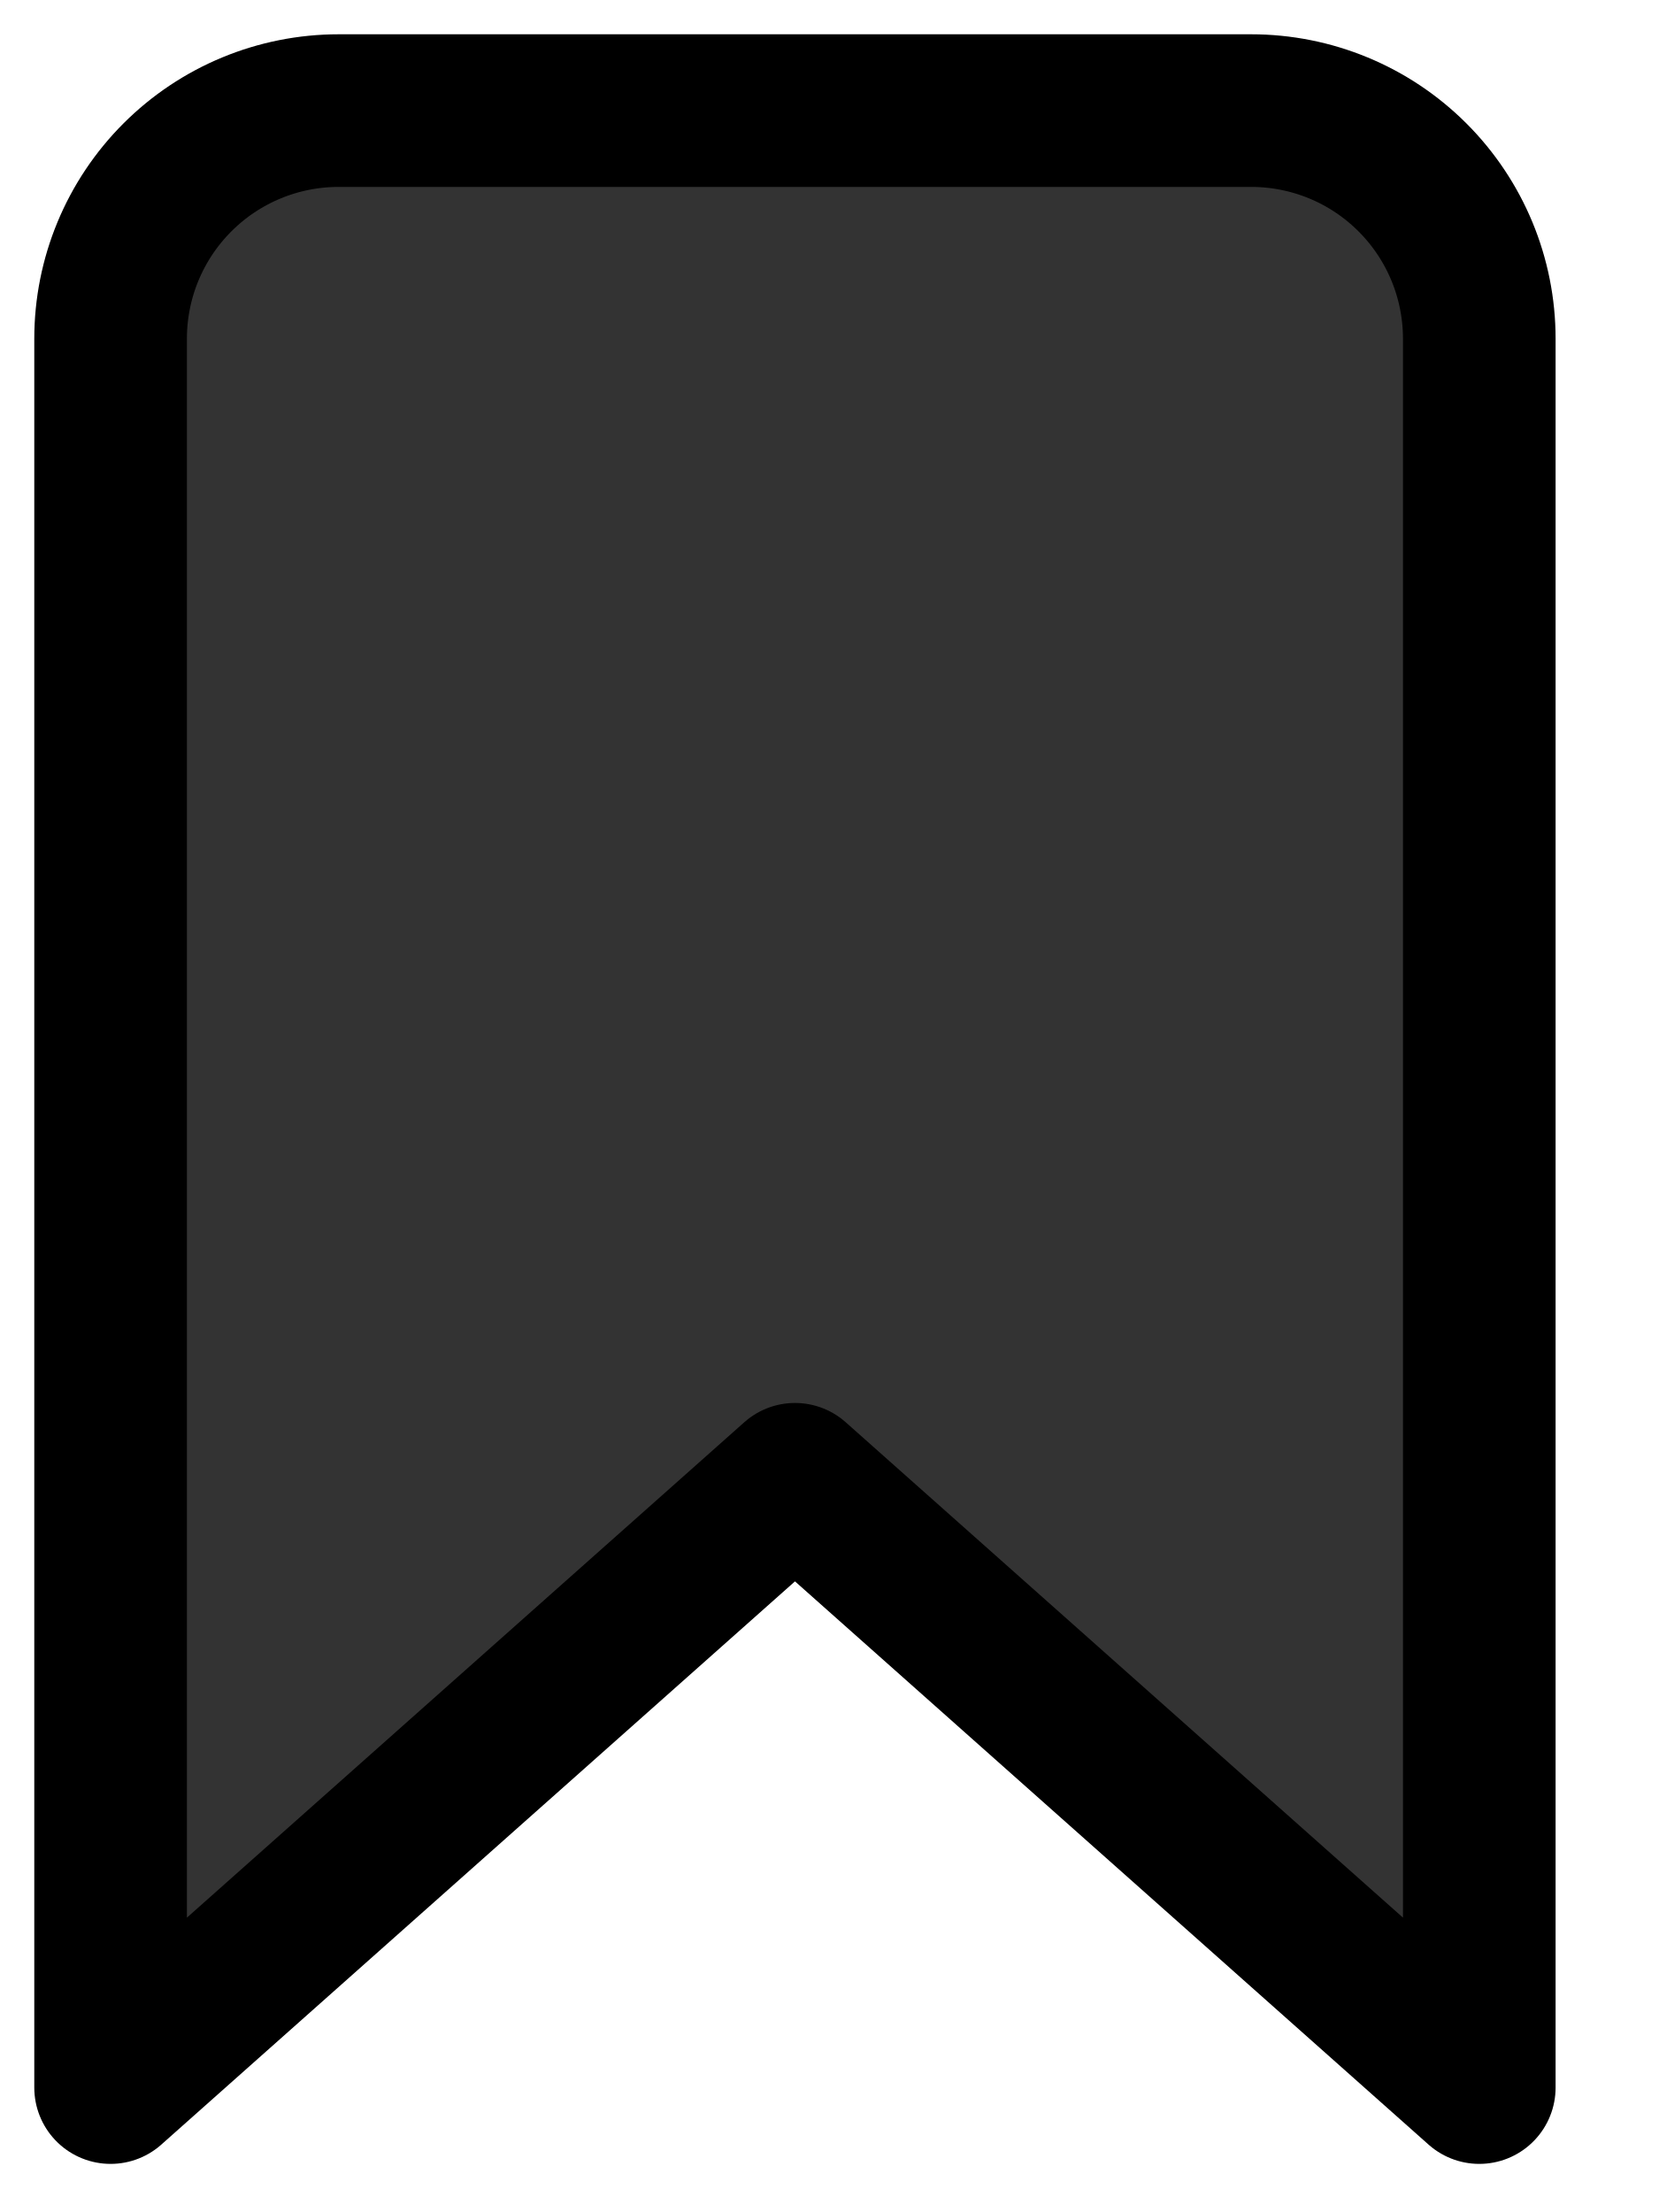
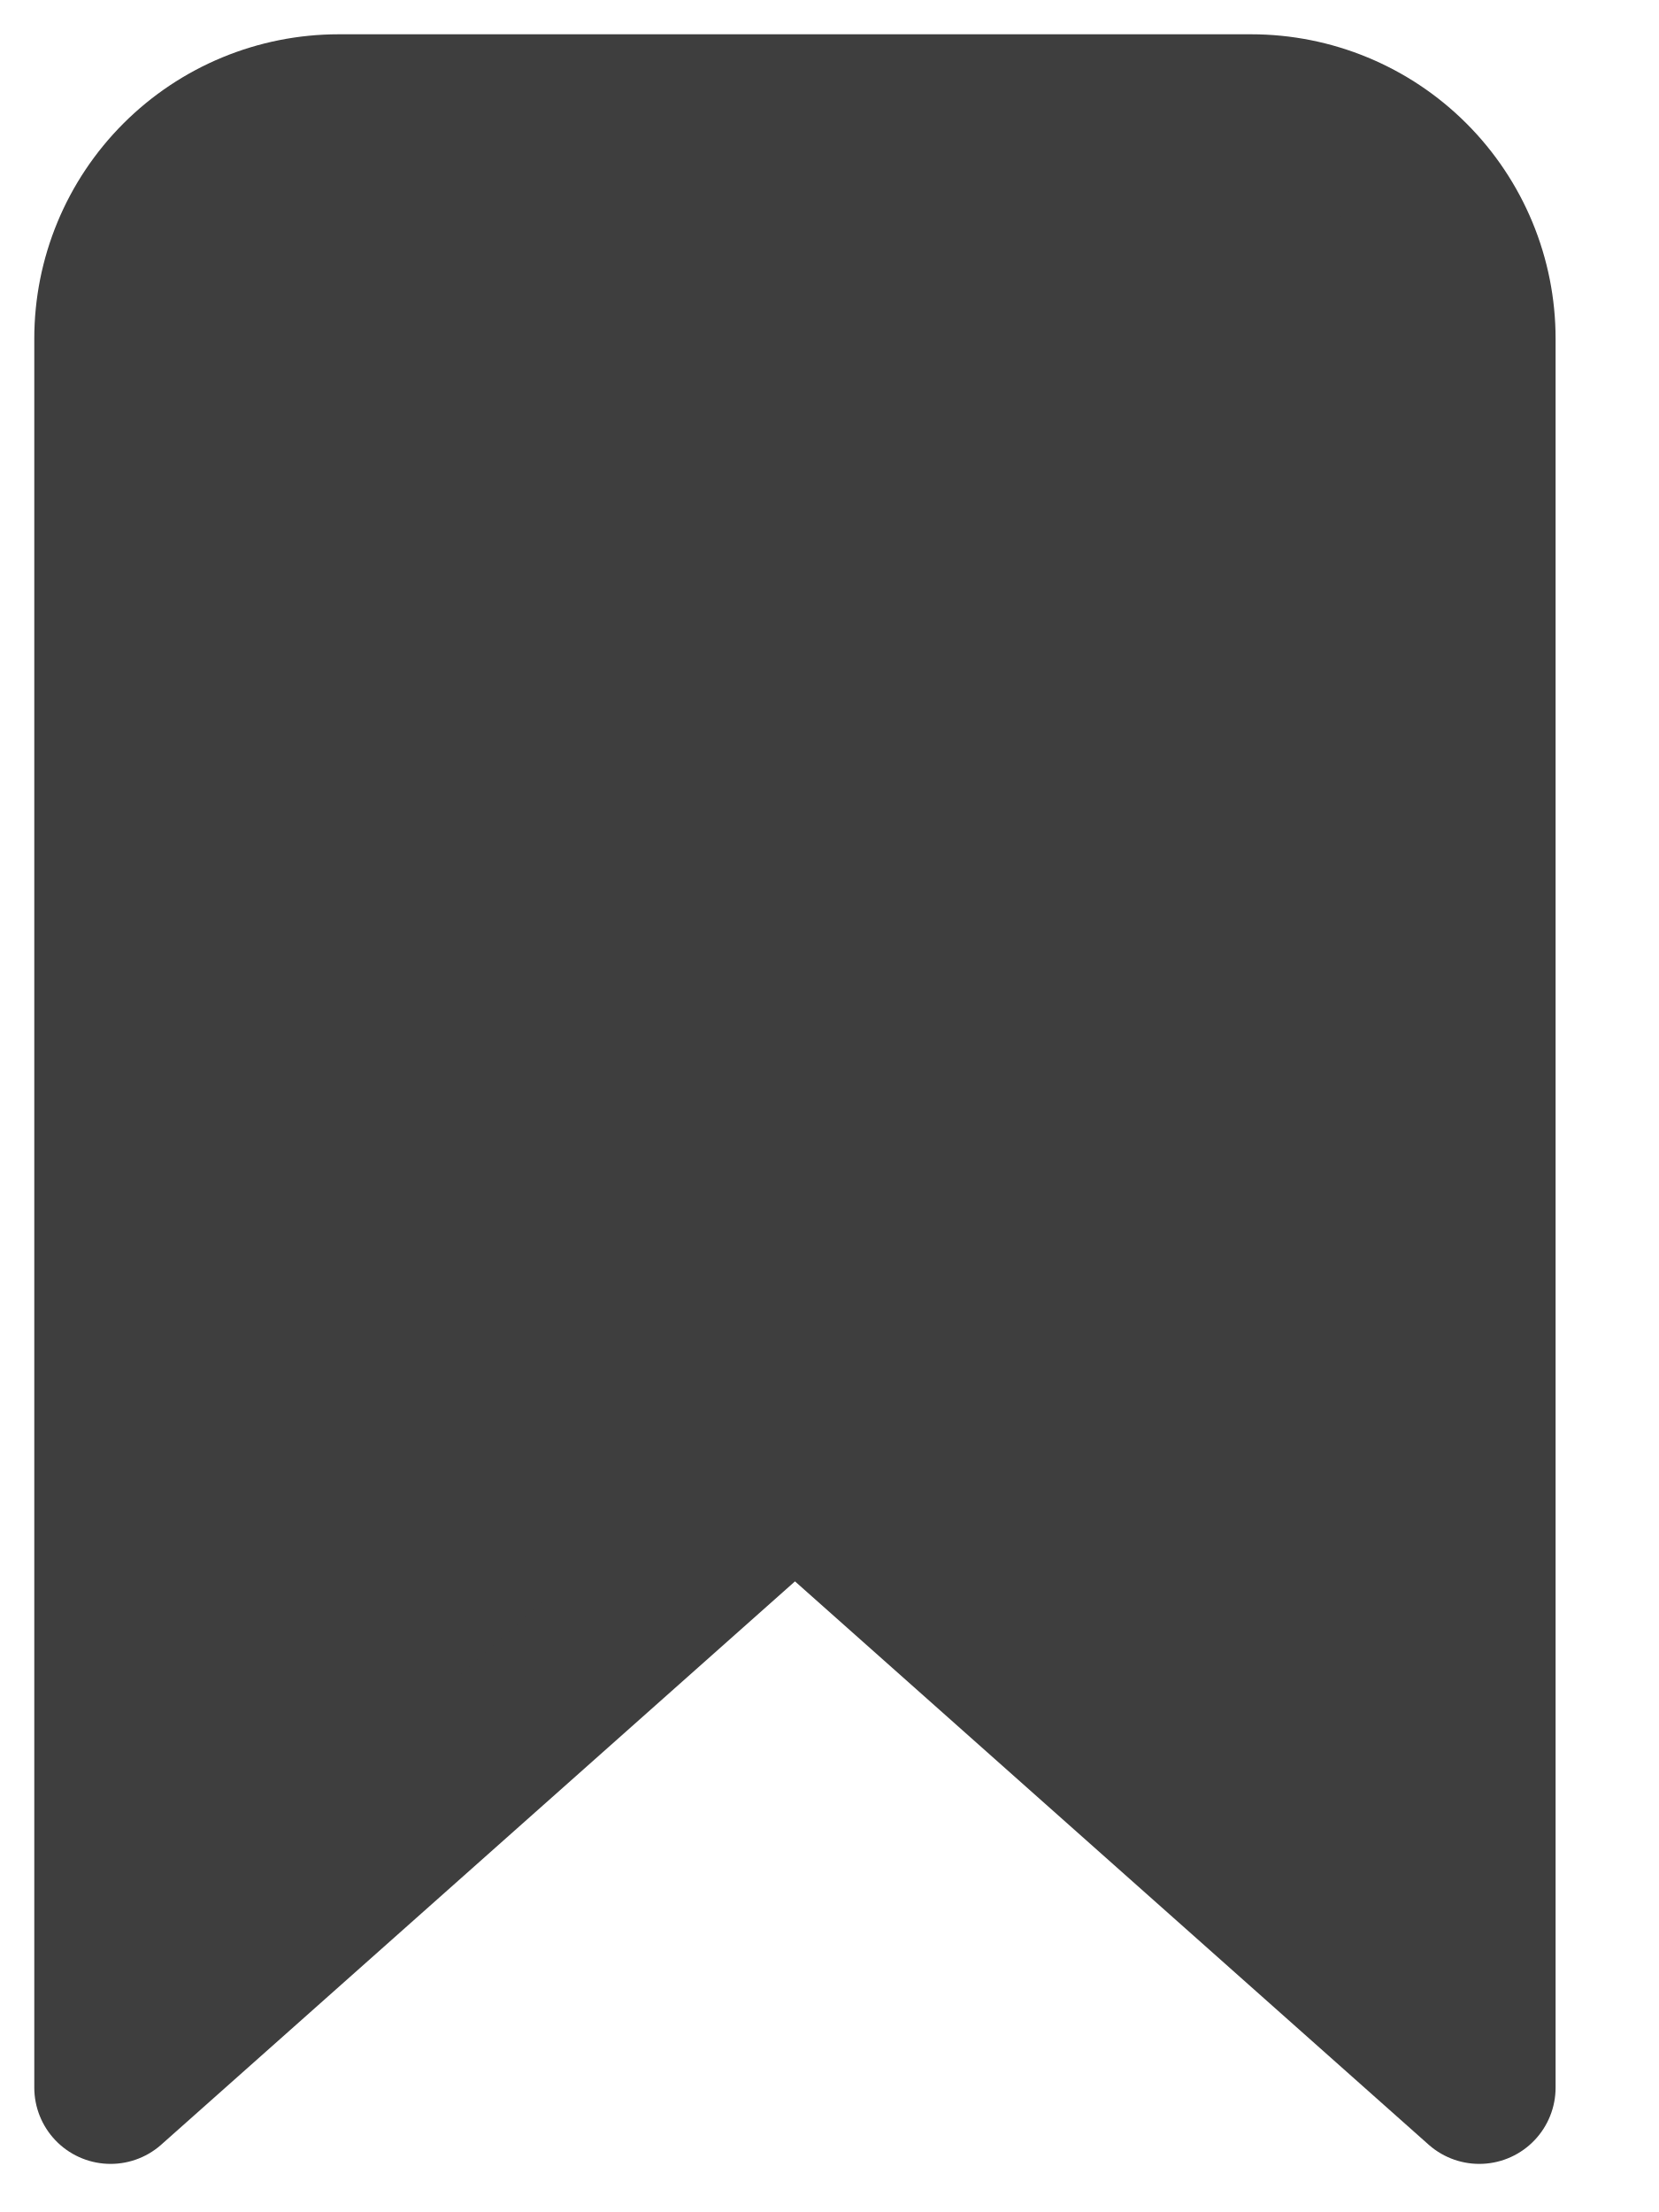
- <svg xmlns="http://www.w3.org/2000/svg" width="15" height="20" viewBox="0 0 15 20" fill="#333333">
-   <path d="M11.312 1H3.062C2.515 1 1.991 1.217 1.604 1.604C1.217 1.991 1 2.515 1 3.062V18.875L7.188 13.375L13.375 18.875V3.062C13.375 2.515 13.158 1.991 12.771 1.604C12.384 1.217 11.86 1 11.312 1Z" stroke="black" stroke-width="1.38" stroke-linecap="round" stroke-linejoin="round" />
+ <svg xmlns="http://www.w3.org/2000/svg" width="15" height="20" viewBox="0 0 15 20" fill="#3e3e3e">
+   <path d="M11.312 1H3.062C2.515 1 1.991 1.217 1.604 1.604C1.217 1.991 1 2.515 1 3.062V18.875L7.188 13.375L13.375 18.875V3.062C13.375 2.515 13.158 1.991 12.771 1.604C12.384 1.217 11.86 1 11.312 1Z" stroke="#3e3e3e" stroke-width="1.38" stroke-linecap="round" stroke-linejoin="round" />
</svg>
